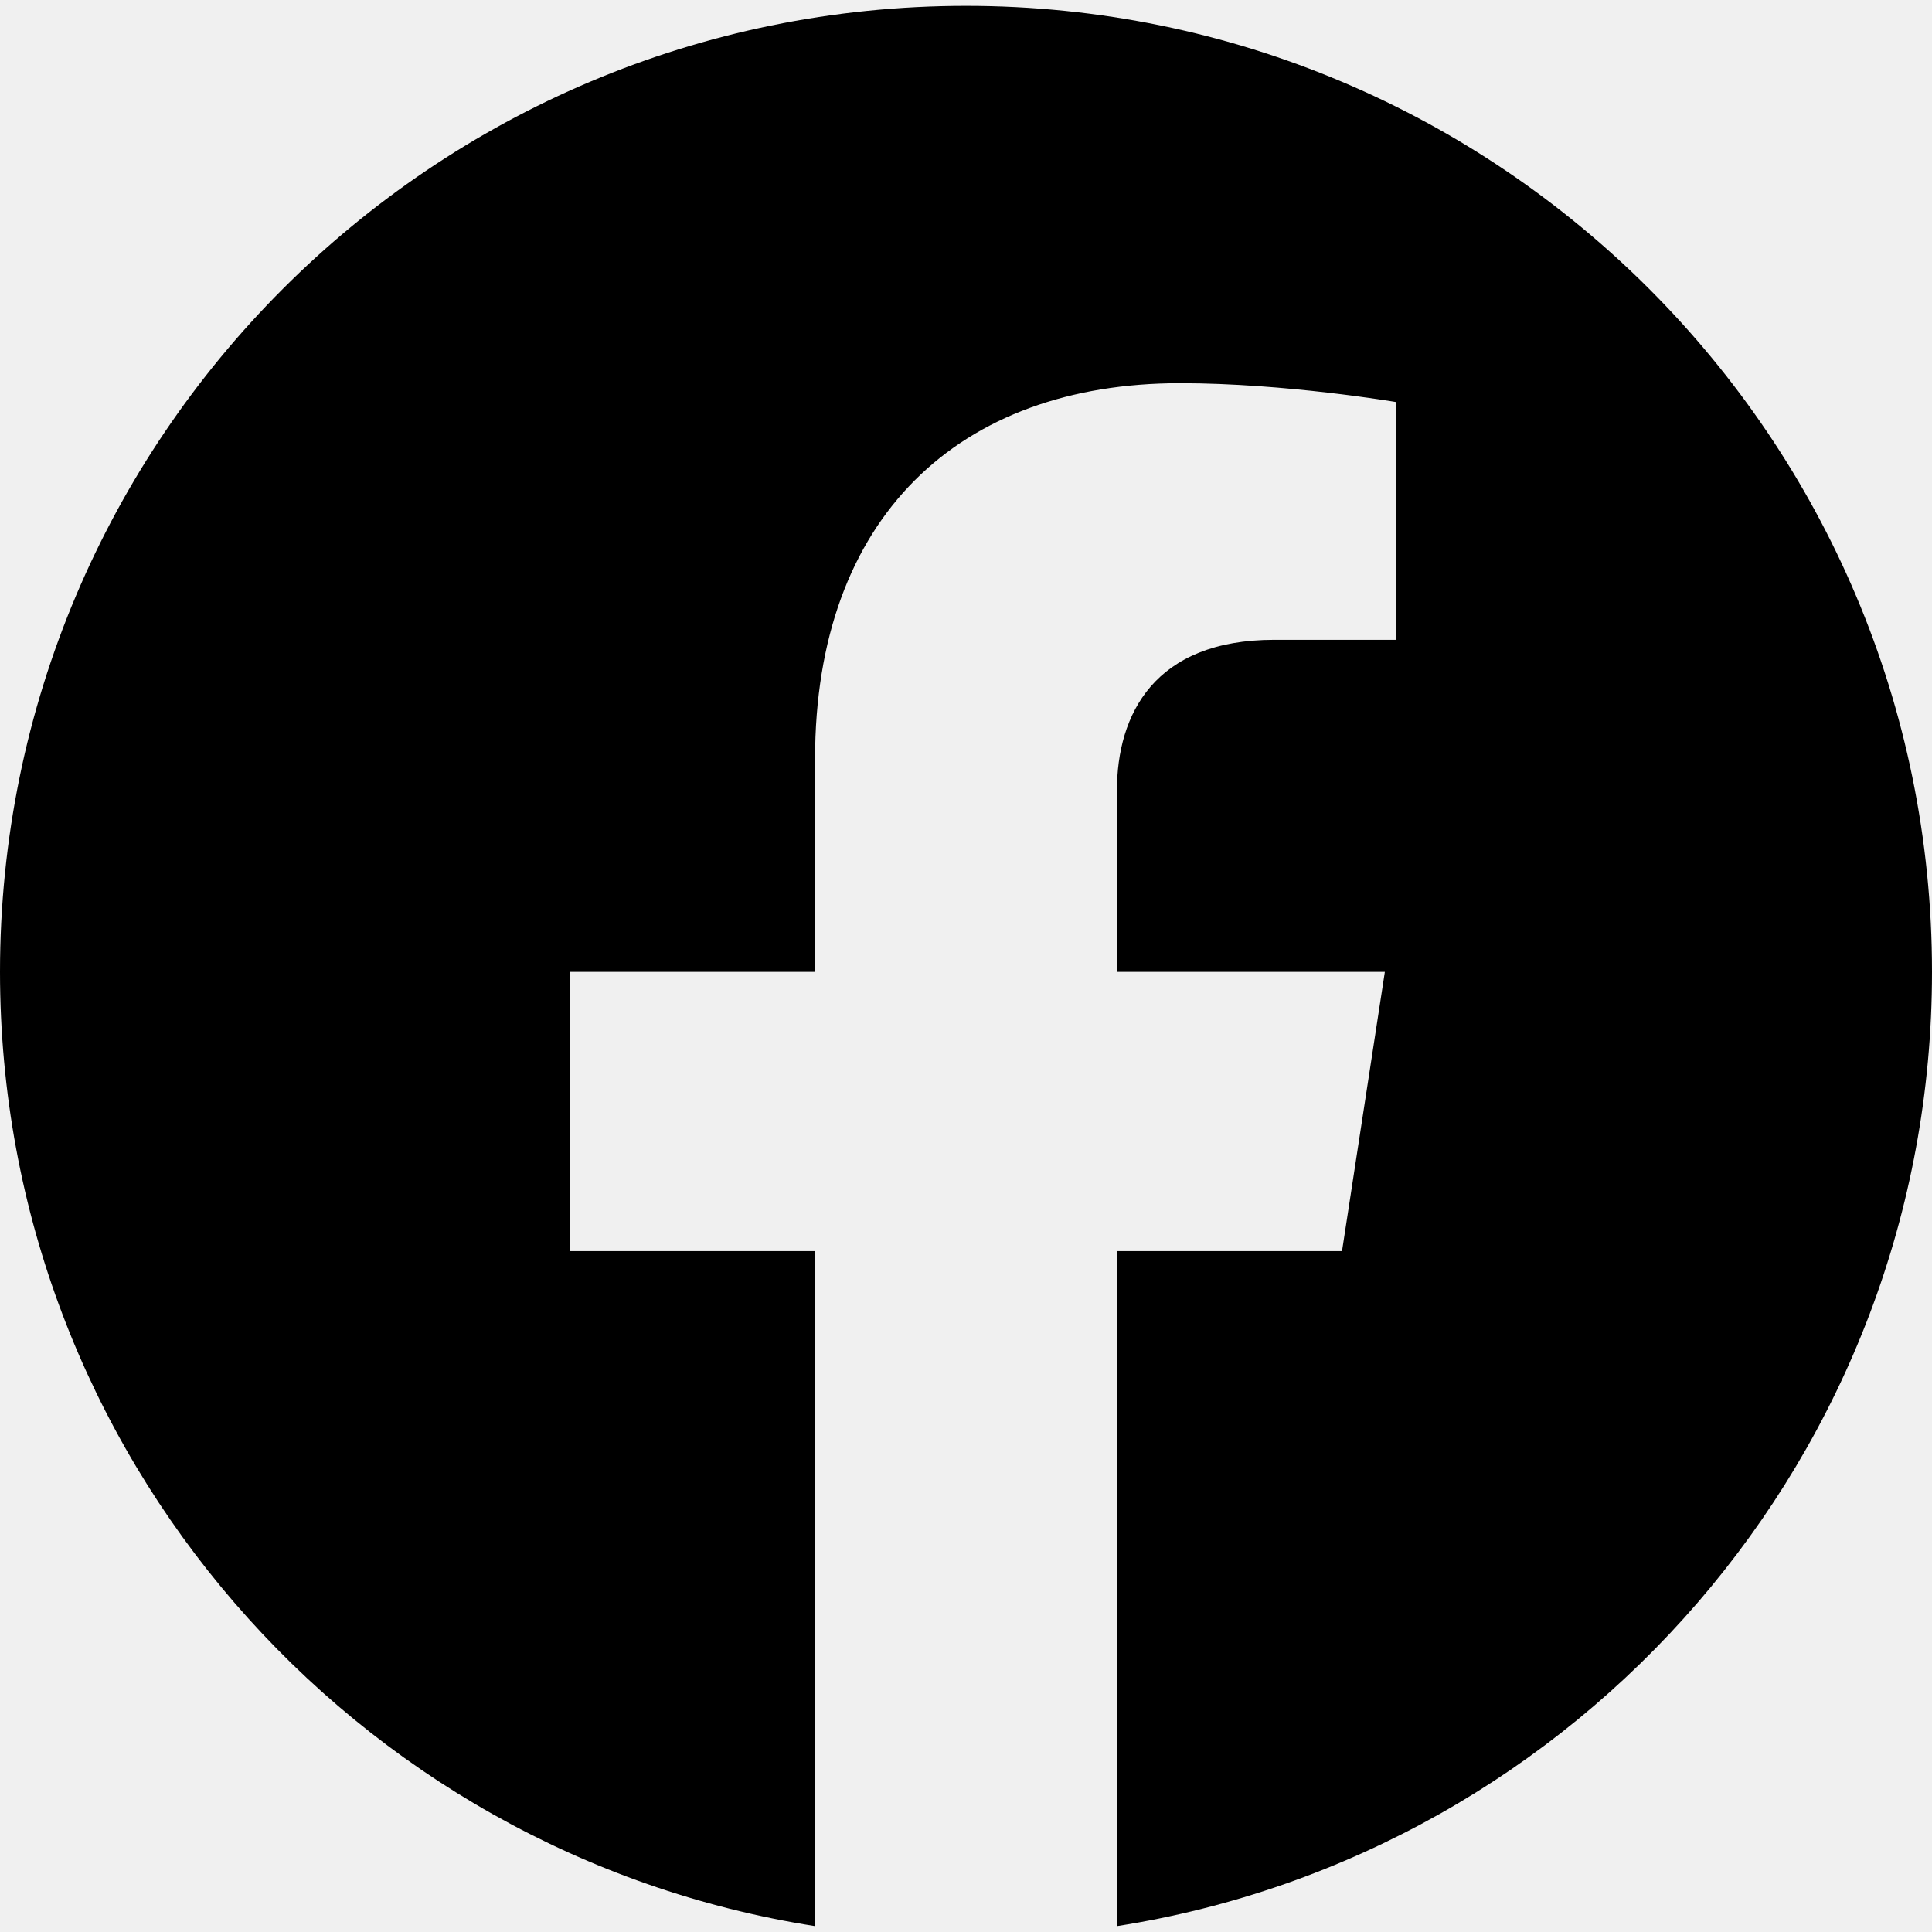
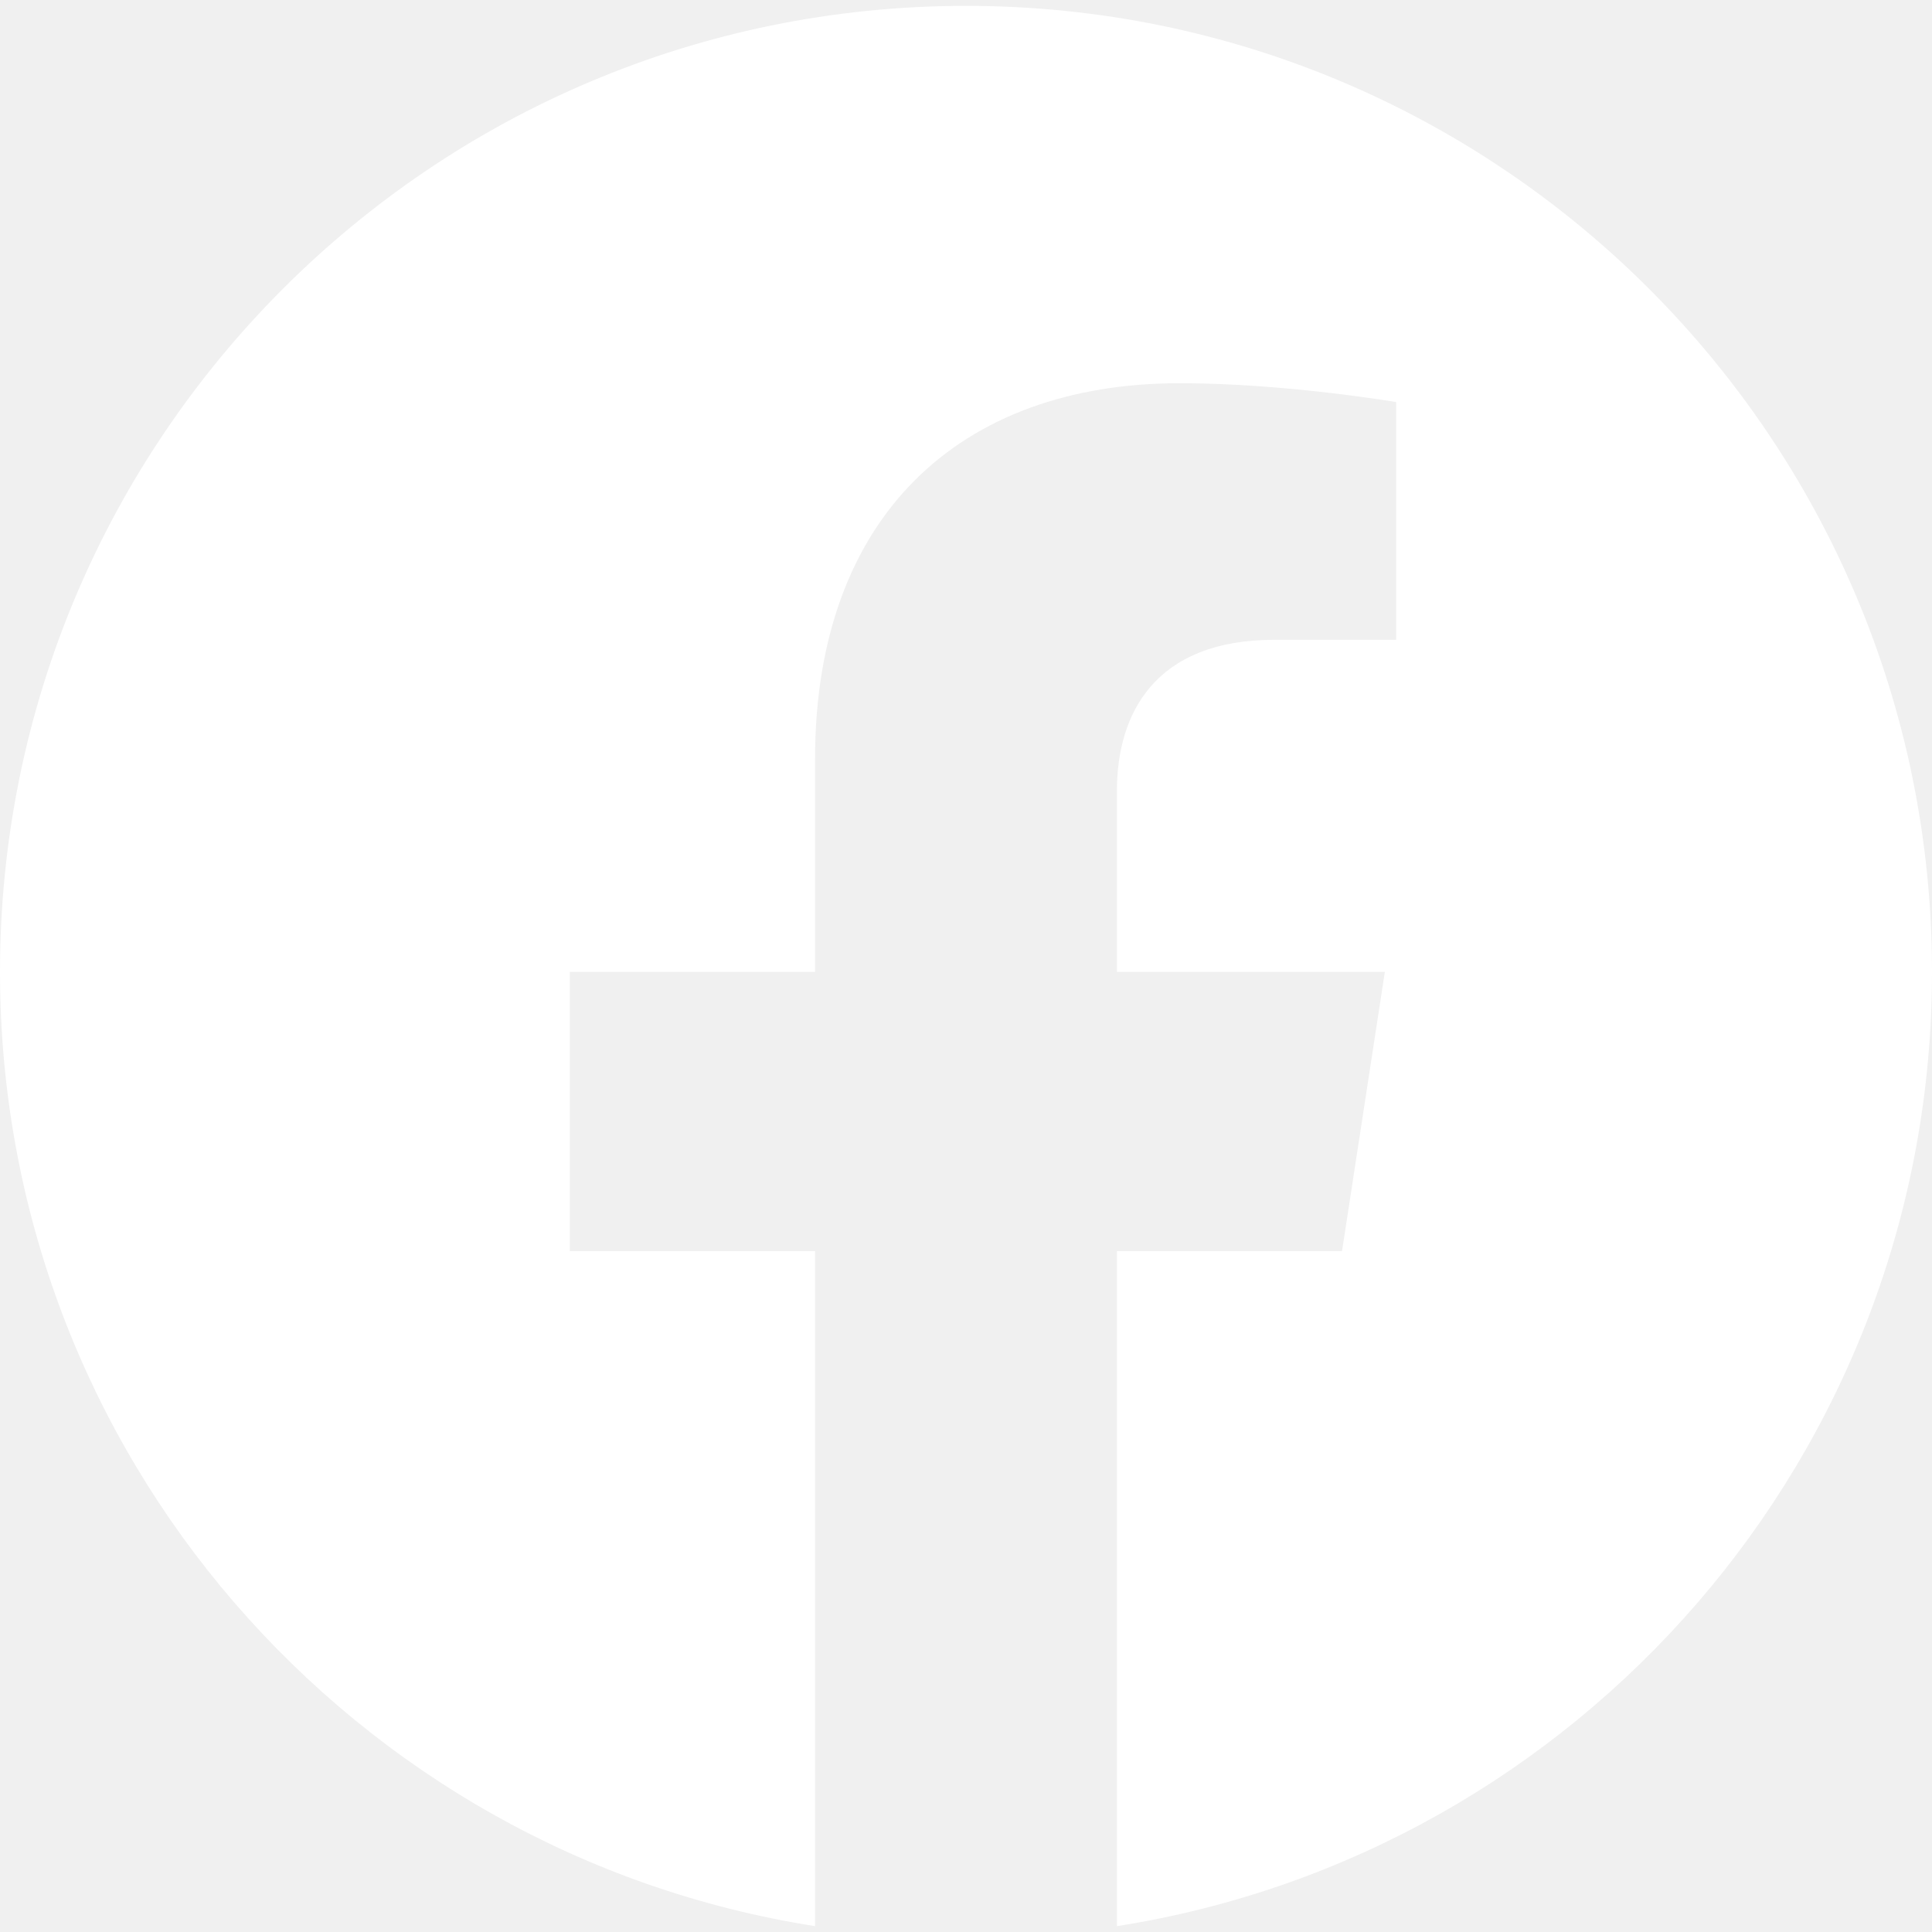
- <svg xmlns="http://www.w3.org/2000/svg" height="16" style="fill-rule:evenodd;clip-rule:evenodd;stroke-linejoin:round;stroke-miterlimit:2;" version="1.1" viewBox="0 0 512 512" width="16" xml:space="preserve">
-   <path d="M512,257.555c0,-141.385 -114.615,-256 -256,-256c-141.385,0 -256,114.615 -256,256c0,127.777 93.616,233.685 216,252.89l0,-178.89l-65,0l0,-74l65,0l0,-56.4c0,-64.16 38.219,-99.6 96.695,-99.6c28.009,0 57.305,5 57.305,5l0,63l-32.281,0c-31.801,0 -41.719,19.733 -41.719,39.978l0,48.022l71,0l-11.35,74l-59.65,0l0,178.89c122.385,-19.205 216,-125.113 216,-252.89Z" style="fill-rule:nonzero;" />
+ <svg xmlns="http://www.w3.org/2000/svg" height="30" style="fill-rule:evenodd;clip-rule:evenodd;stroke-linejoin:round;stroke-miterlimit:2;" version="1.1" viewBox="0 0 512 512" width="30" xml:space="preserve">
+   <path d="M512,257.555c0,-141.385 -114.615,-256 -256,-256c-141.385,0 -256,114.615 -256,256c0,127.777 93.616,233.685 216,252.89l0,-178.89l-65,0l0,-74l65,0l0,-56.4c0,-64.16 38.219,-99.6 96.695,-99.6c28.009,0 57.305,5 57.305,5l0,63l-32.281,0c-31.801,0 -41.719,19.733 -41.719,39.978l0,48.022l71,0l-11.35,74l-59.65,0l0,178.89c122.385,-19.205 216,-125.113 216,-252.89Z" style="fill-rule:nonzero;" fill="#fff" />
</svg>
